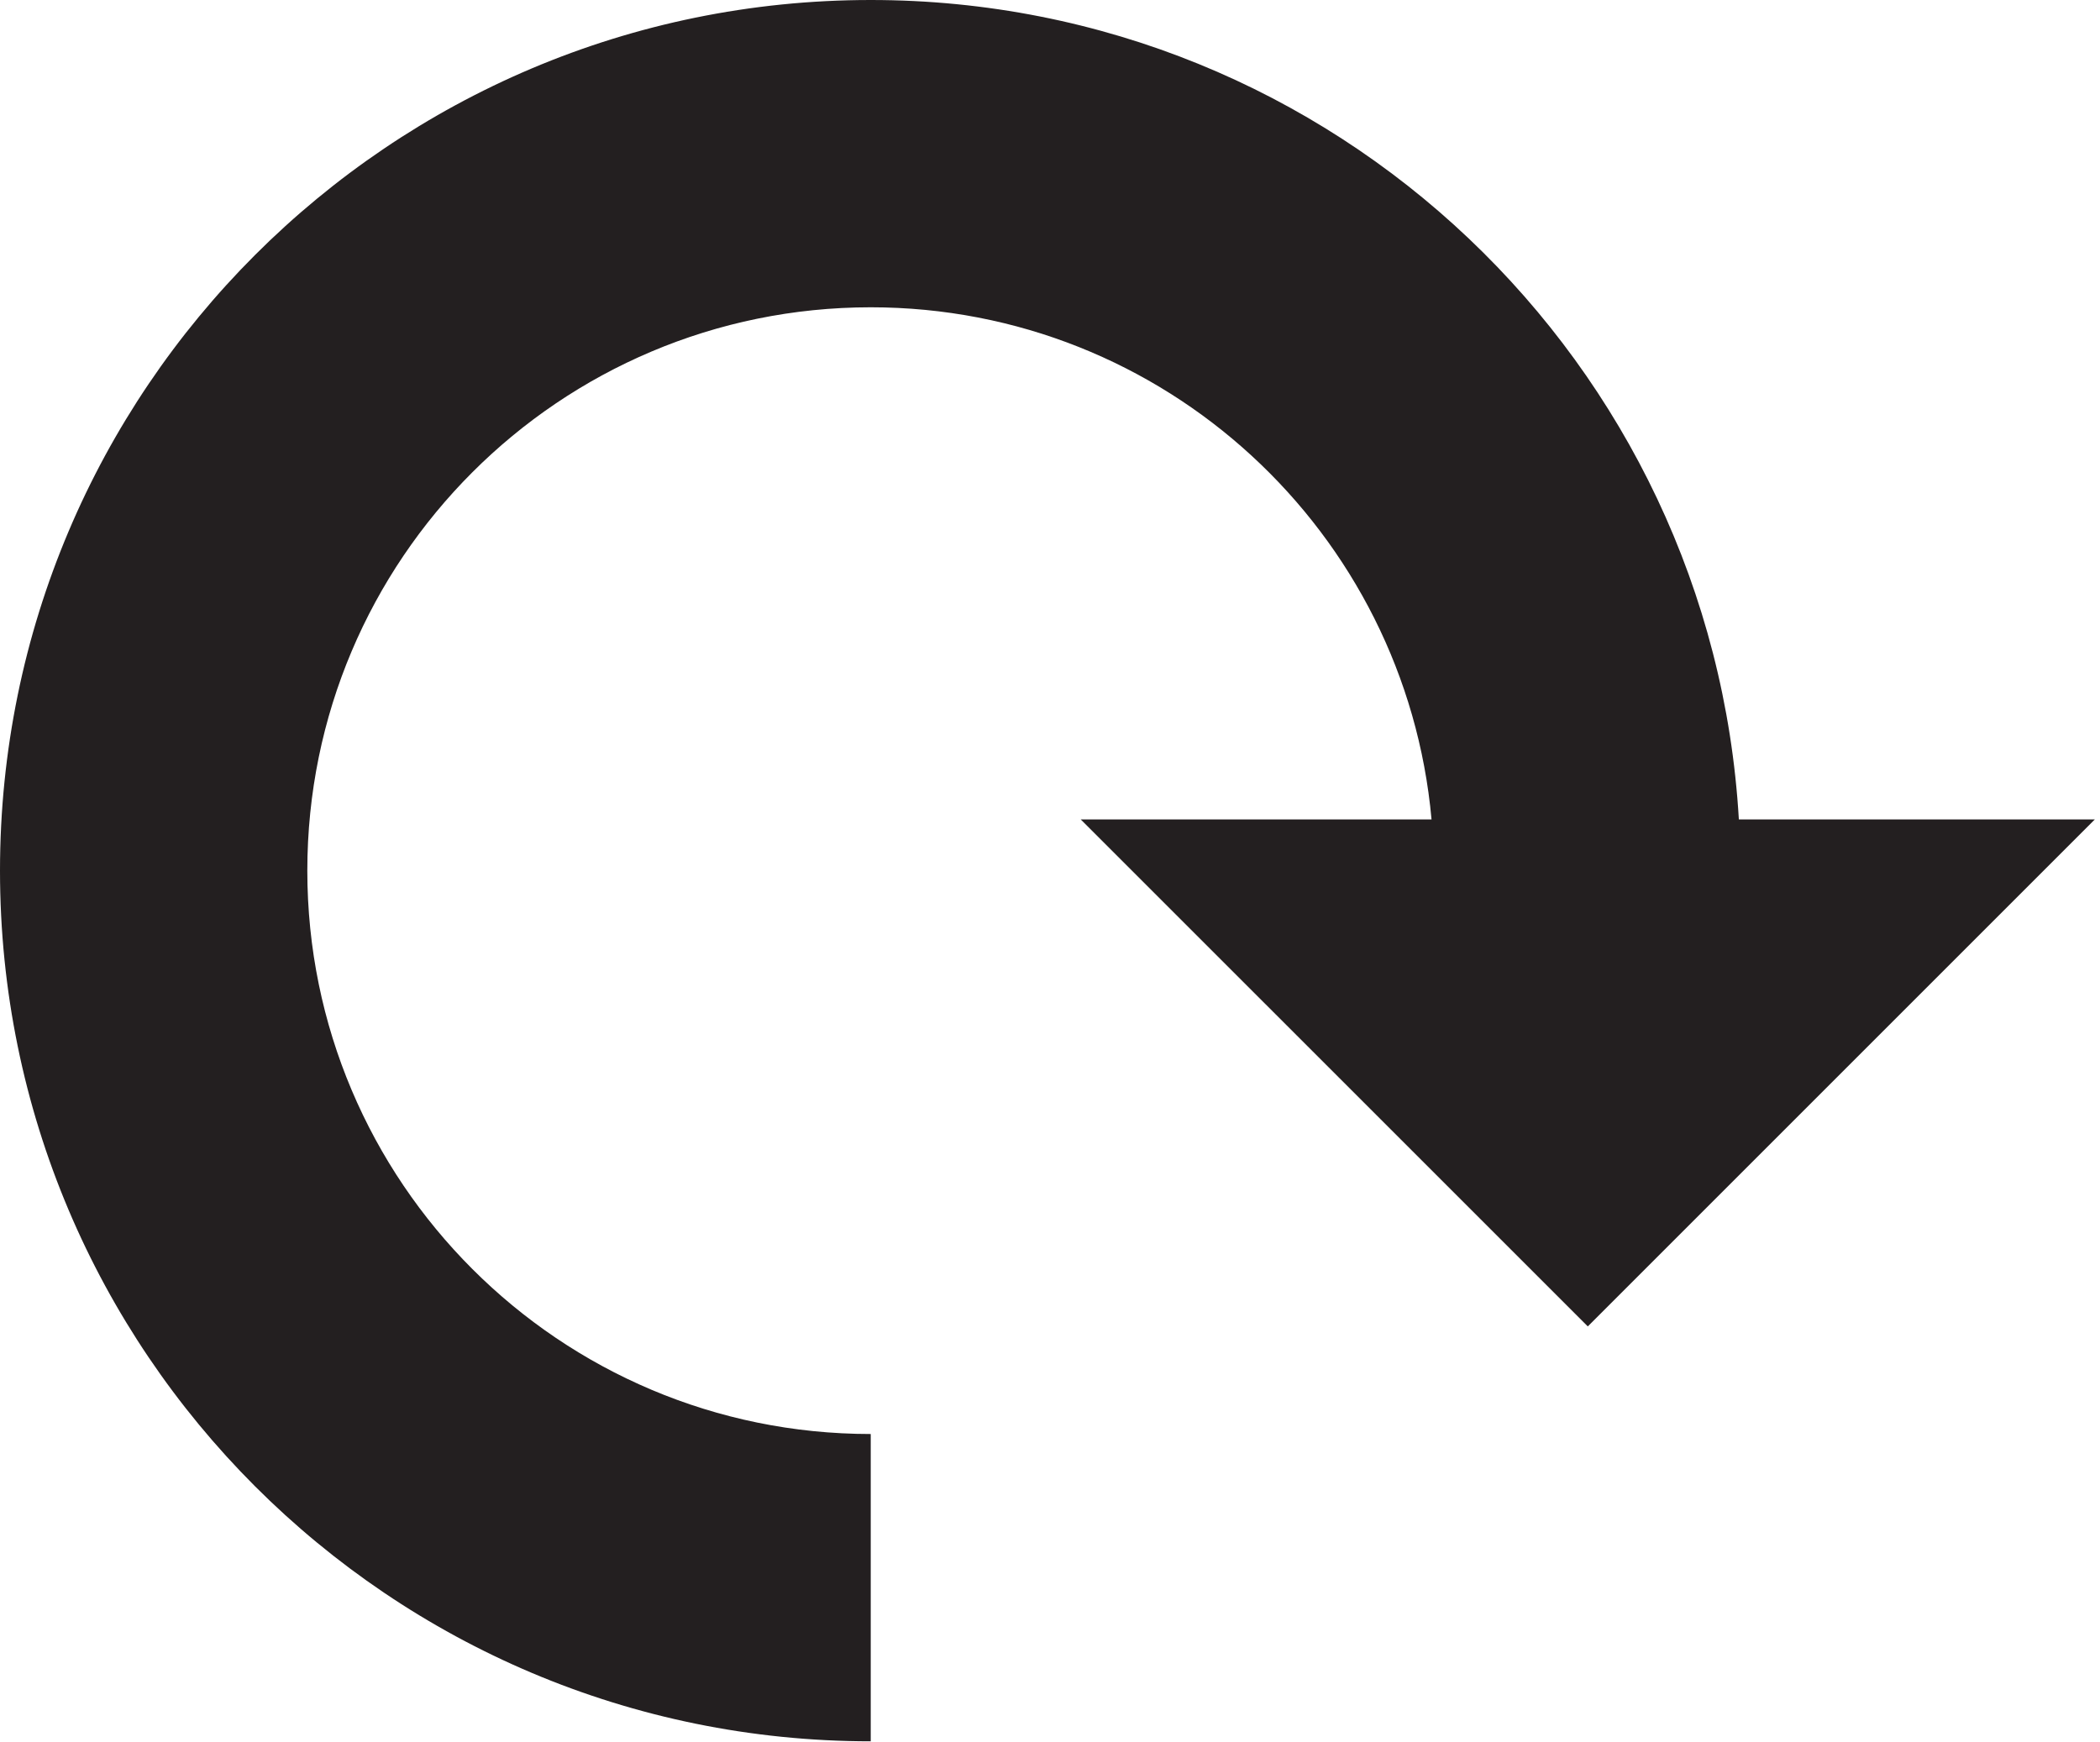
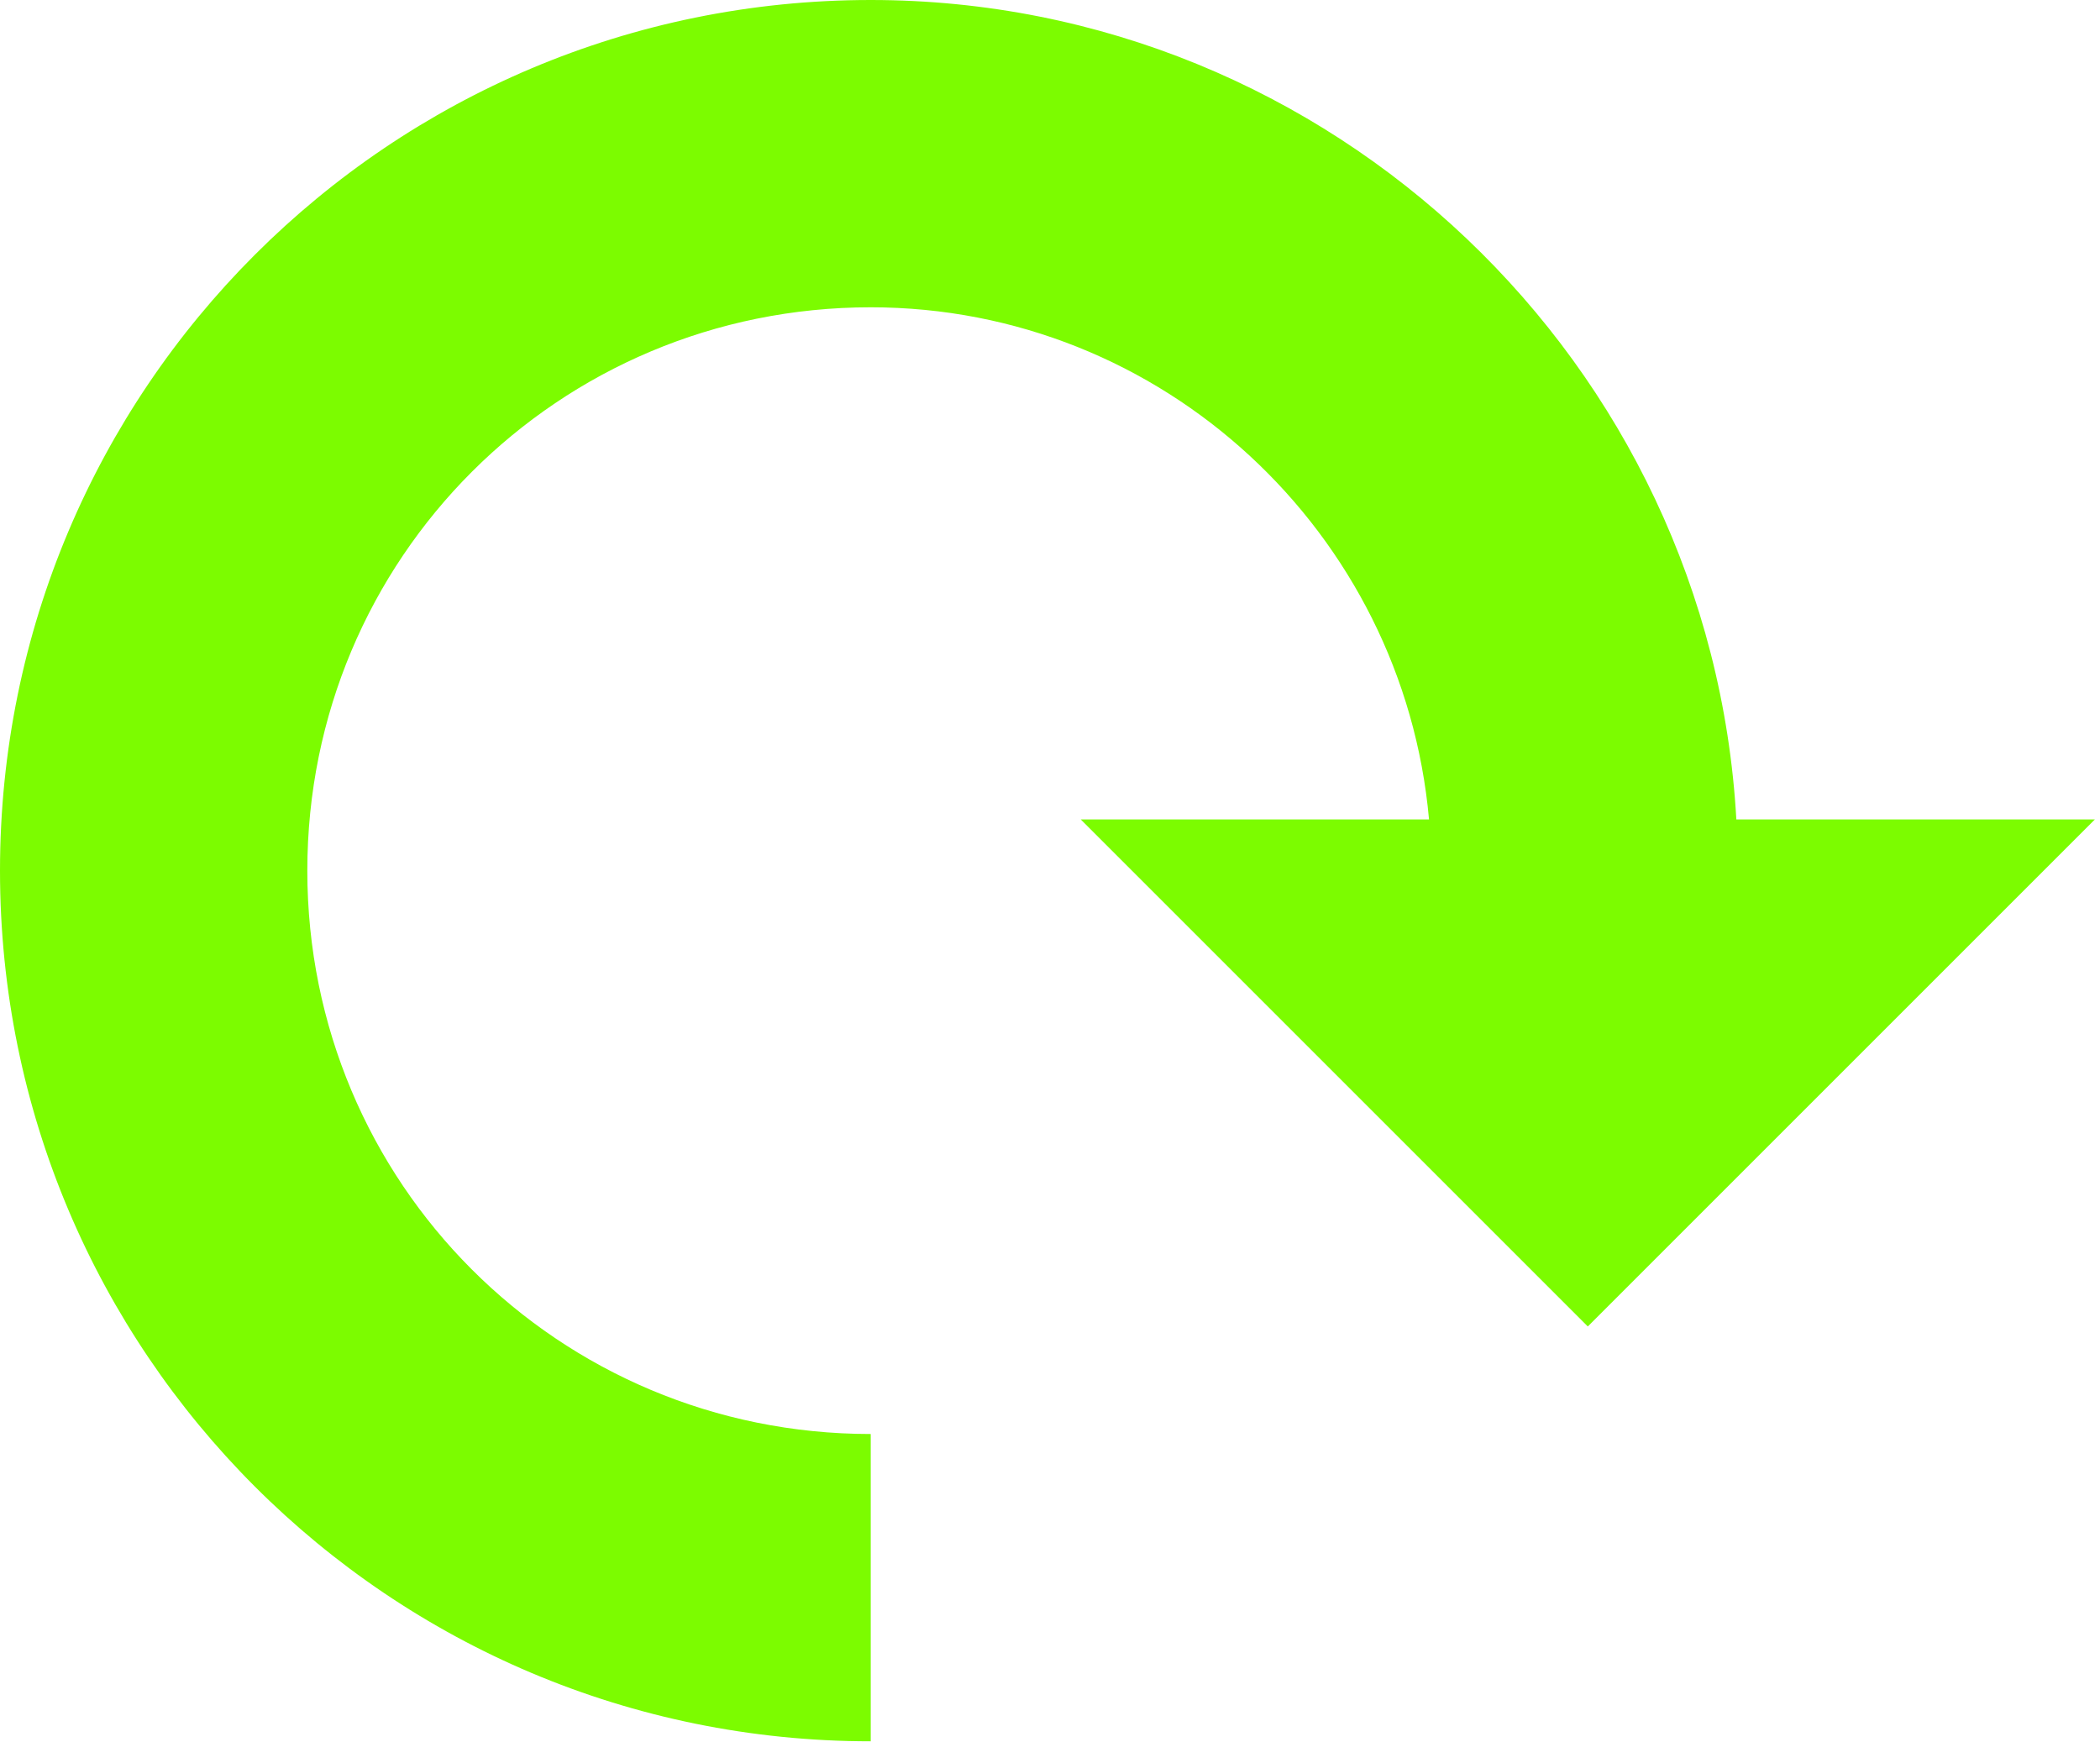
- <svg xmlns="http://www.w3.org/2000/svg" enable-background="new 0 0 41 34" height="34px" id="Layer_1" version="1.1" viewBox="0 0 41 34" width="41px" xml:space="preserve">
-   <path d="M33.949,16C33.429,7.08,26.051,0,17,0C7.611,0,0,7.611,0,17s7.611,17,17,17v-6c-6.075,0-11-4.925-11-11  S10.925,6,17,6c5.737,0,10.443,4.394,10.949,10h-6.849L31,25.899L40.899,16H33.949z" fill="#231F20" />
+ <svg xmlns="http://www.w3.org/2000/svg" version="1.1" id="Layer_1" x="0px" y="0px" viewBox="-229 234 41 34" style="enable-background:new -229 234 41 34;" xml:space="preserve">
+   <style type="text/css">
+ 	.st0{fill:#7CFC00;}
+ </style>
+   <path class="st0" d="M-195.1,250c-0.5-8.9-7.9-16-16.9-16c-9.4,0-17,7.6-17,17s7.6,17,17,17v-6c-6.1,0-11-4.9-11-11  c0-6.1,4.9-11,11-11c5.7,0,10.4,4.4,10.9,10h-6.8l9.9,9.9l9.9-9.9H-195.1z" />
</svg>
